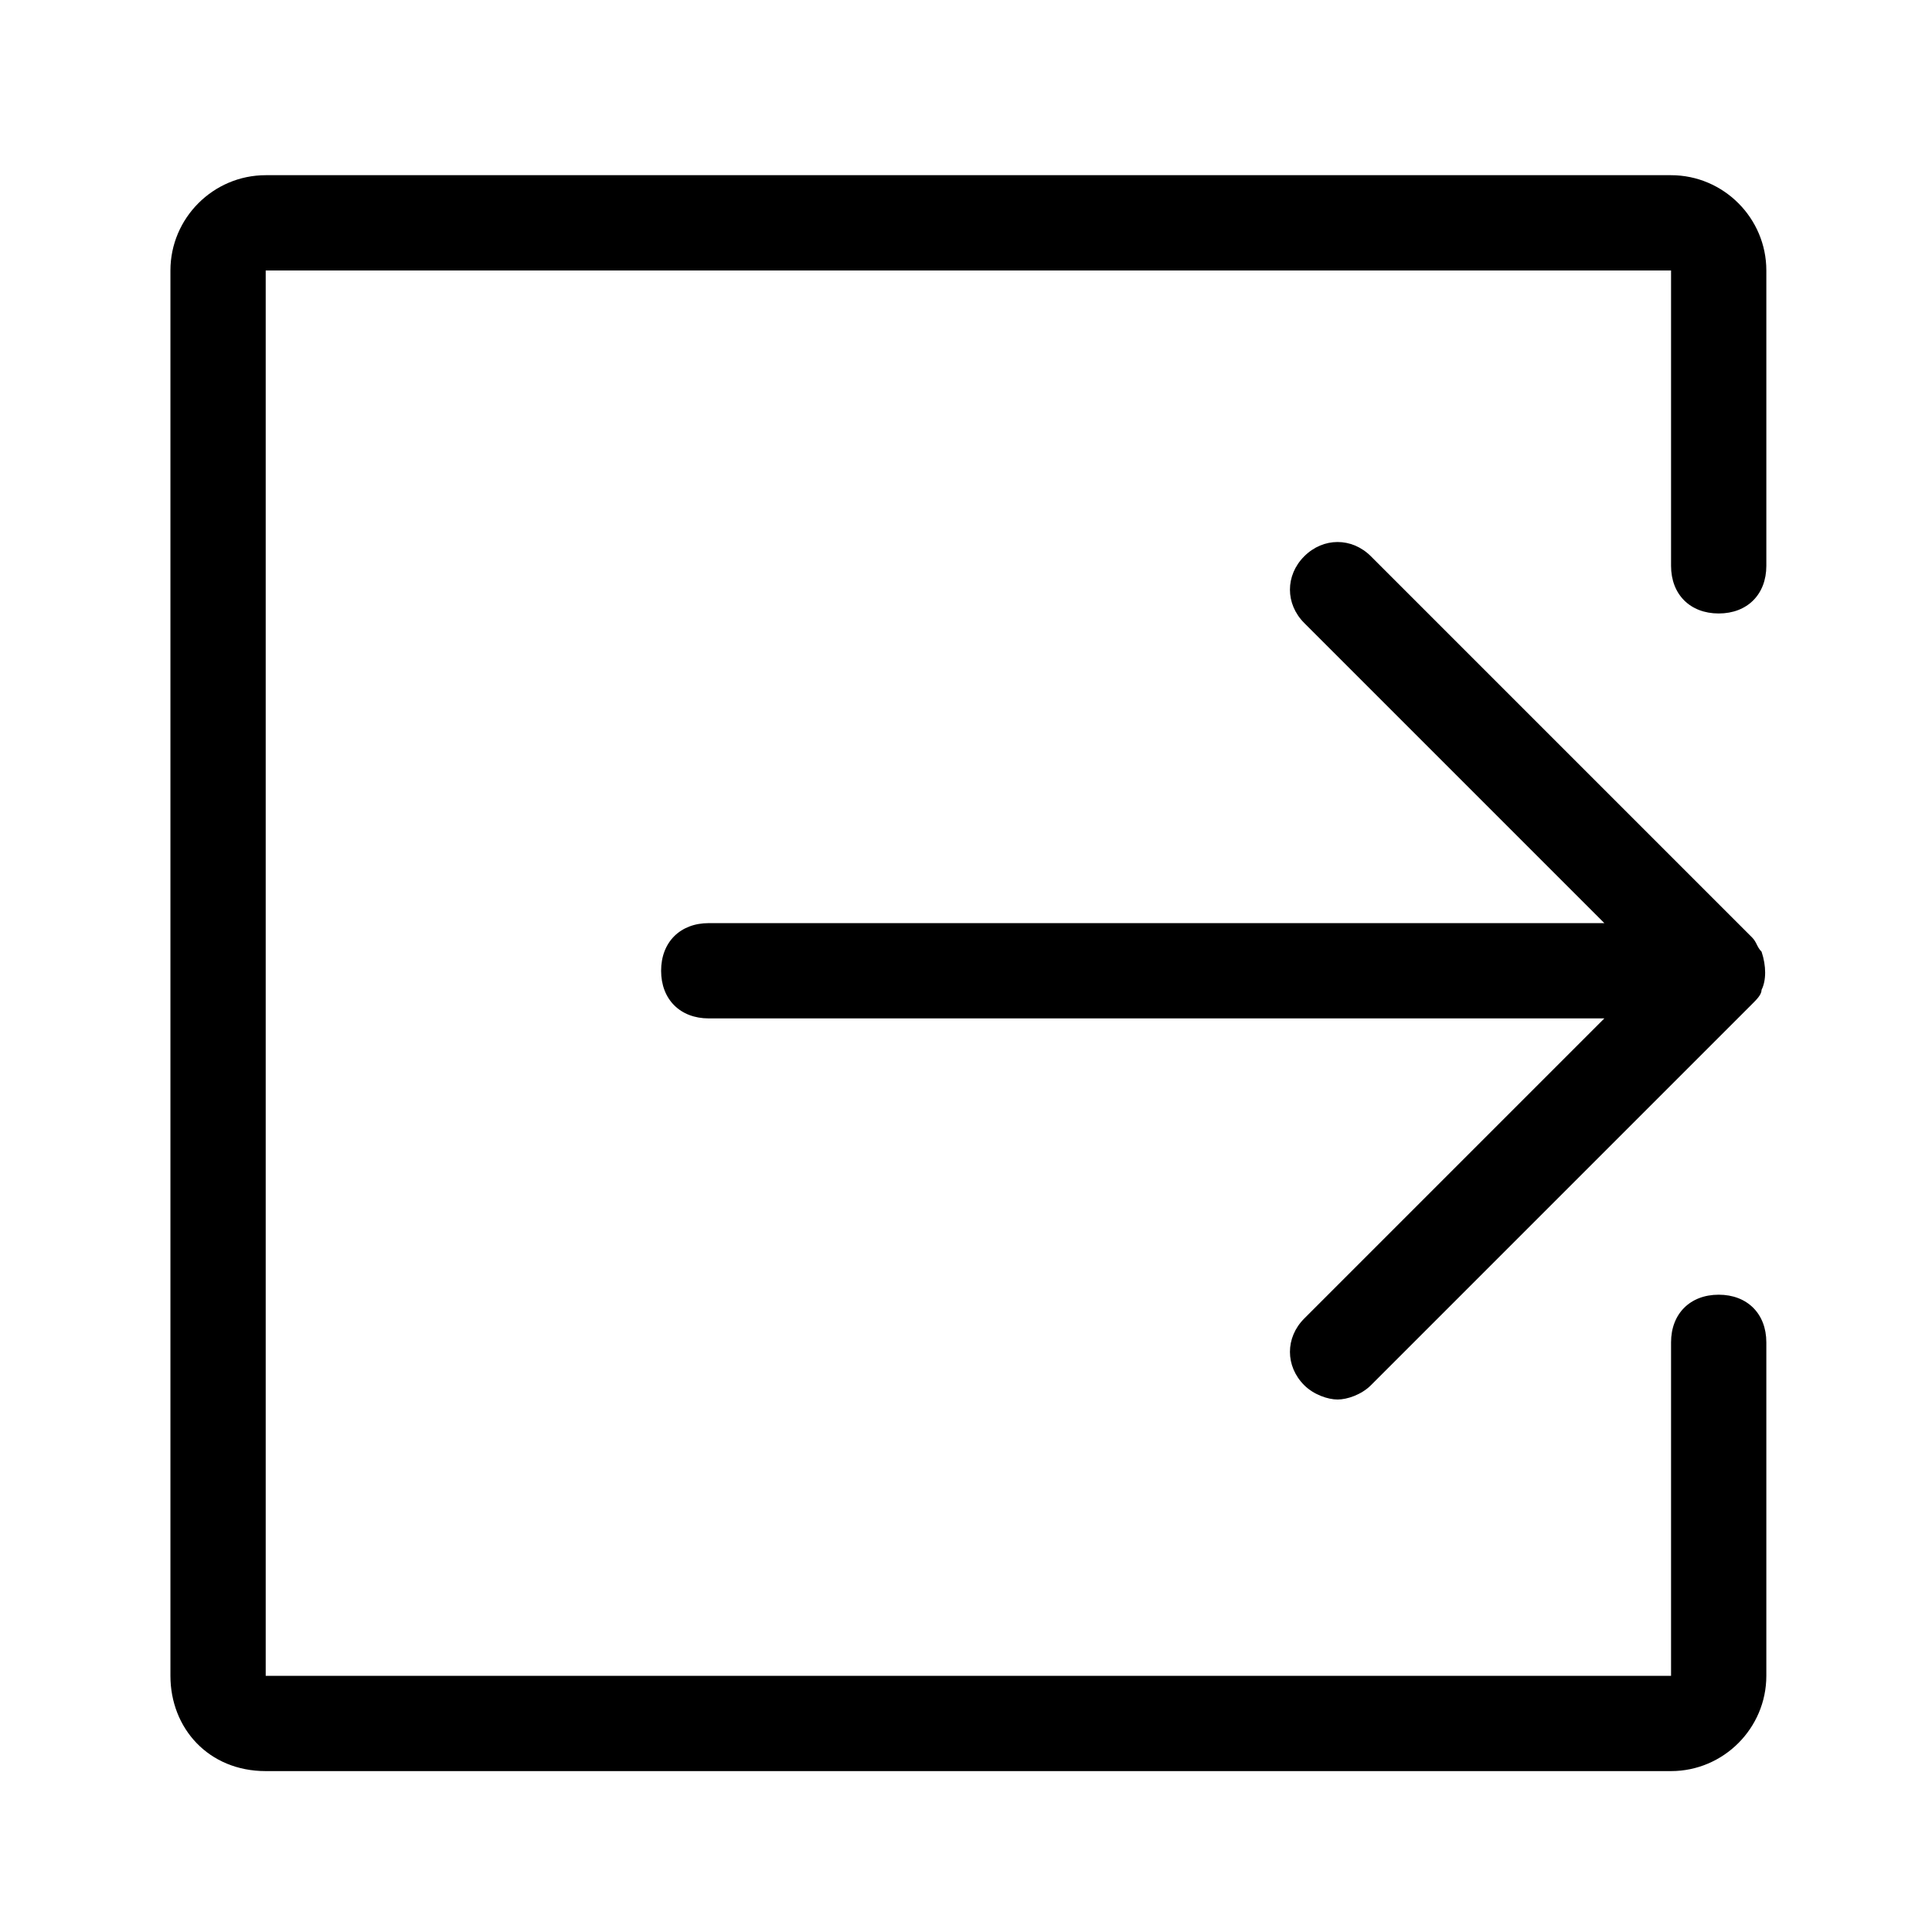
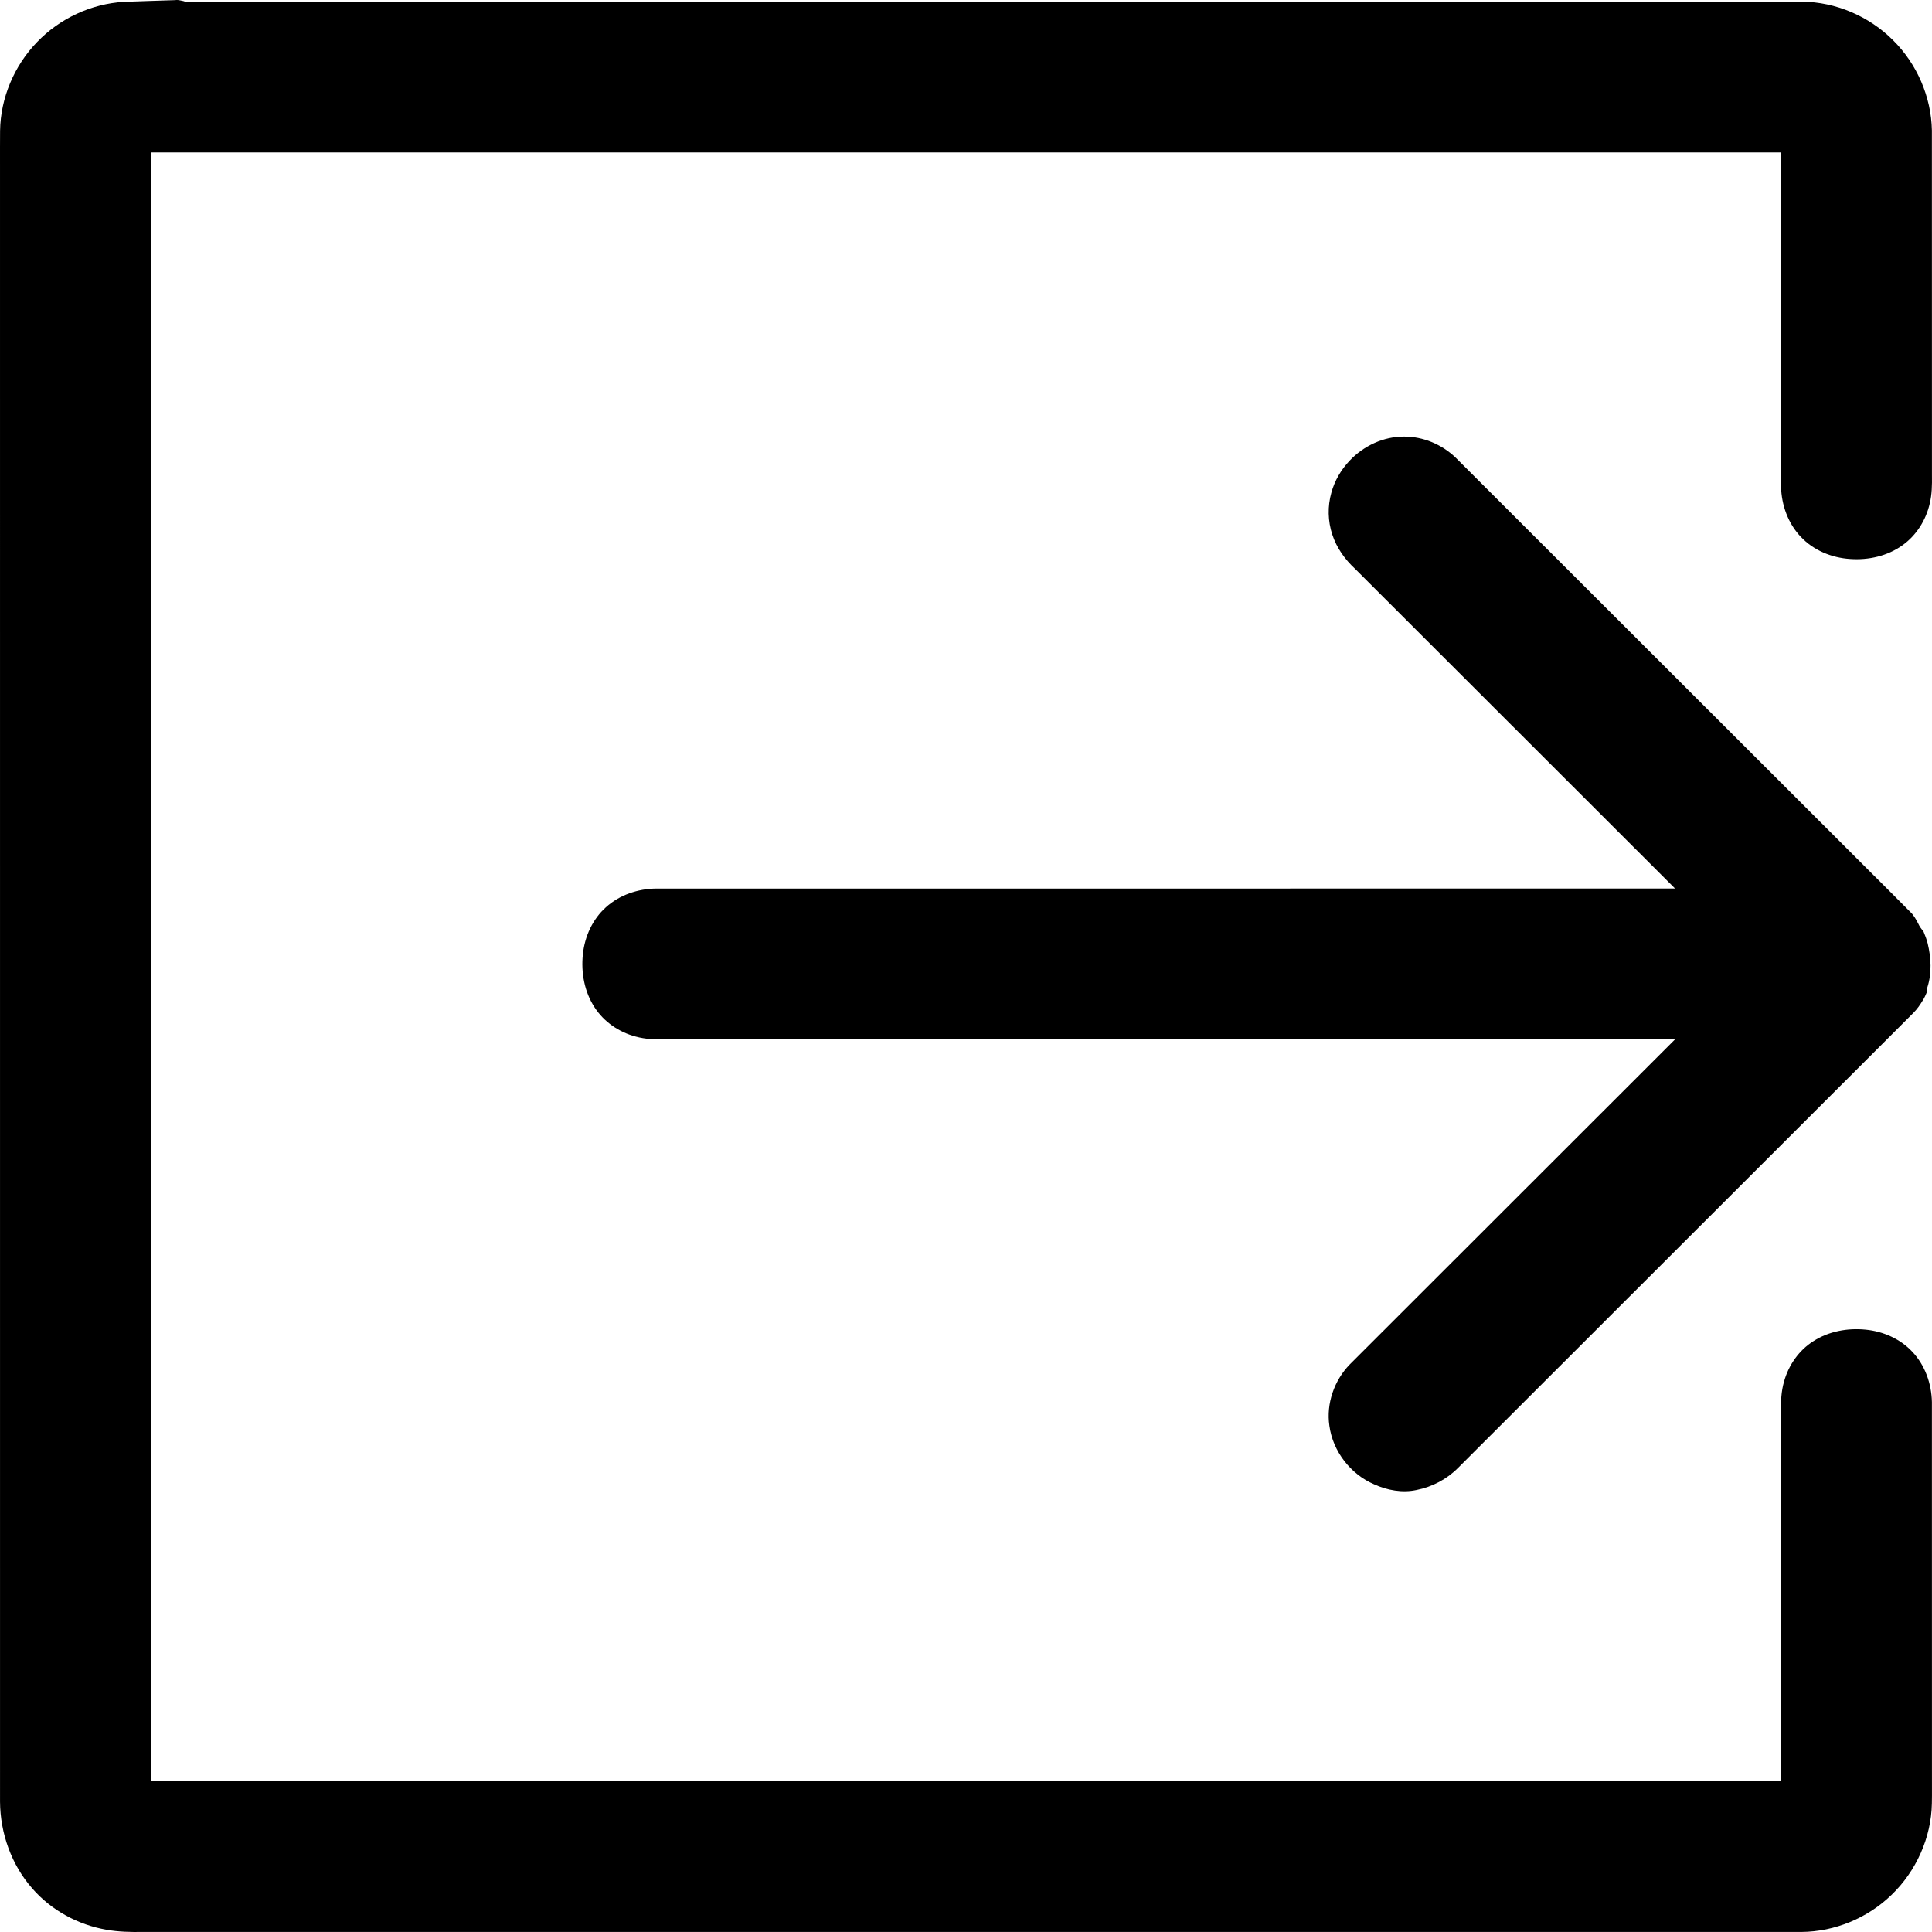
- <svg xmlns="http://www.w3.org/2000/svg" t="1783164044923" class="icon" viewBox="0 0 1024 1024" version="1.1" p-id="16493" width="200" height="200">
-   <path d="M140.83 938.719h744.865c27.775 0 50.499-22.725 50.499-50.499v-176.748c0-15.15-10.1-25.25-25.25-25.25s-25.25 10.1-25.25 25.25v176.748H140.83V143.355h744.865v156.548c0 15.15 10.1 25.25 25.25 25.25s25.25-10.1 25.25-25.25v-156.548c0-27.775-22.725-50.499-50.499-50.499H140.83c-27.775 0-50.499 22.725-50.499 50.499v744.865c0 27.775 20.2 50.499 50.499 50.499z" fill="" p-id="16494" />
-   <path d="M691.273 734.197c5.05 5.05 12.625 7.575 17.675 7.575s12.625-2.525 17.675-7.575l201.997-201.997c2.525-2.525 5.05-5.05 5.05-7.575 2.525-5.05 2.525-12.625 0-20.2-2.525-2.525-2.525-5.05-5.05-7.575l-201.997-201.997c-10.1-10.1-25.25-10.1-35.35 0s-10.1 25.25 0 35.35l159.073 159.073H375.652c-15.15 0-25.25 10.1-25.25 25.25s10.1 25.25 25.25 25.25h474.694l-159.073 159.073c-10.1 10.1-10.1 25.25 0 35.35z" fill="" p-id="16495" />
+ <svg xmlns="http://www.w3.org/2000/svg" t="1783164044923" class="icon" viewBox="0 0 1024 1024" version="1.1" p-id="16493" width="200" height="200" id="svg2">
+   <defs id="defs2" />
+   <path id="path1" style="stroke-width:1.186" d="M 92.168,0.088 C 83.332,0.393 74.492,0.627 65.658,0.976 48.388,1.992 31.651,9.78 19.684,22.252 7.564,34.744 0.278,51.879 0.038,69.306 -0.046,75.21 0.04,81.115 0.004,87.02 0.008,376.341 0.004,665.661 0.015,954.982 0.14,971.675 6.063,988.432 17.167,1000.997 c 10.033,11.519 24.208,19.208 39.231,21.809 6.349,1.147 12.822,1.257 19.255,1.171 293.045,0 586.091,0 879.136,0 17.644,-0.113 35.079,-7.348 47.73,-19.616 13.091,-12.556 21.095,-30.35 21.418,-48.512 0.118,-5.555 0,-11.111 0.044,-16.667 0,-65.345 0.01,-130.691 -0.023,-196.036 -0.193,-9.719 -3.636,-19.546 -10.381,-26.667 -6.376,-6.866 -15.481,-10.832 -24.737,-11.736 -9.536,-0.959 -19.534,0.853 -27.66,6.081 -7.711,4.858 -13.25,12.807 -15.626,21.556 -1.442,5.009 -1.694,10.257 -1.589,15.439 0,65.407 0,130.815 0,196.222 -287.984,0 -575.968,0 -863.952,0 0,-287.746 0,-575.493 0,-863.239 287.984,10e-7 575.968,0 863.952,0 -8.6e-4,59.023 -0.008,118.046 0.025,177.069 0.216,9.774 3.74,19.644 10.578,26.752 6.711,7.097 16.335,11.029 26.005,11.641 9.717,0.708 19.841,-1.546 27.809,-7.296 7.374,-5.248 12.458,-13.393 14.445,-22.175 1.159,-4.813 1.224,-9.792 1.151,-14.715 0,-60.988 0.01,-121.977 -0.027,-182.965 -0.336,-17.779 -7.928,-35.25 -20.552,-47.762 C 990.742,8.65 973.047,1.025 955.078,0.878 c -6.958,-0.065 -13.917,-0.003 -20.876,-0.027 -278.719,0.001 -557.437,0.003 -836.156,0.004 C 97.198,0.455 96.183,0.419 95.27,0.162 94.269,-0.073 93.184,-0.011 92.168,0.092 Z" />
+   <path id="path2" style="stroke-width:1.186" d="m 744.212,231.401 c -10.851,-0.065 -21.438,4.879 -28.839,12.719 -4.552,4.783 -7.996,10.642 -9.727,17.025 -2.033,7.234 -1.877,15.062 0.505,22.194 2.269,6.987 6.654,13.145 12.027,18.1 56.547,56.5 113.095,113 169.642,169.501 -180.005,0.005 -360.009,1e-5 -540.014,0.011 -9.664,0.103 -19.467,3.373 -26.67,9.935 -7.091,6.338 -11.248,15.541 -12.201,24.925 -1.03,9.698 0.82,19.898 6.219,28.126 4.96,7.698 13.01,13.197 21.843,15.478 5.017,1.381 10.257,1.571 15.431,1.471 178.464,0 356.928,0 535.392,0 -57.488,57.442 -114.985,114.873 -172.454,172.334 -8.196,8.47 -12.497,20.731 -10.77,32.449 1.816,13.526 11.192,25.684 23.724,31.055 6.967,3.161 14.908,4.638 22.468,3.003 8.297,-1.629 16.115,-5.727 22.053,-11.759 4.448,-4.416 8.863,-8.867 13.306,-13.289 76.008,-75.949 152.022,-151.891 228.018,-227.852 1.922,-1.951 3.514,-4.191 4.907,-6.54 1.008,-1.468 1.614,-3.151 2.356,-4.757 -0.06,-0.765 -0.256,-1.546 0.138,-2.258 2.402,-7.494 1.975,-15.613 0.161,-23.184 -0.573,-2.209 -1.38,-4.363 -2.261,-6.458 -1.118,-1.239 -2.09,-2.599 -2.779,-4.124 -1.185,-2.315 -2.469,-4.646 -4.441,-6.395 -6.791,-6.916 -13.704,-13.71 -20.542,-20.58 C 918.326,389.213 844.951,315.89 771.555,242.587 c -7.263,-6.995 -17.217,-11.232 -27.343,-11.187 z" />
</svg>
